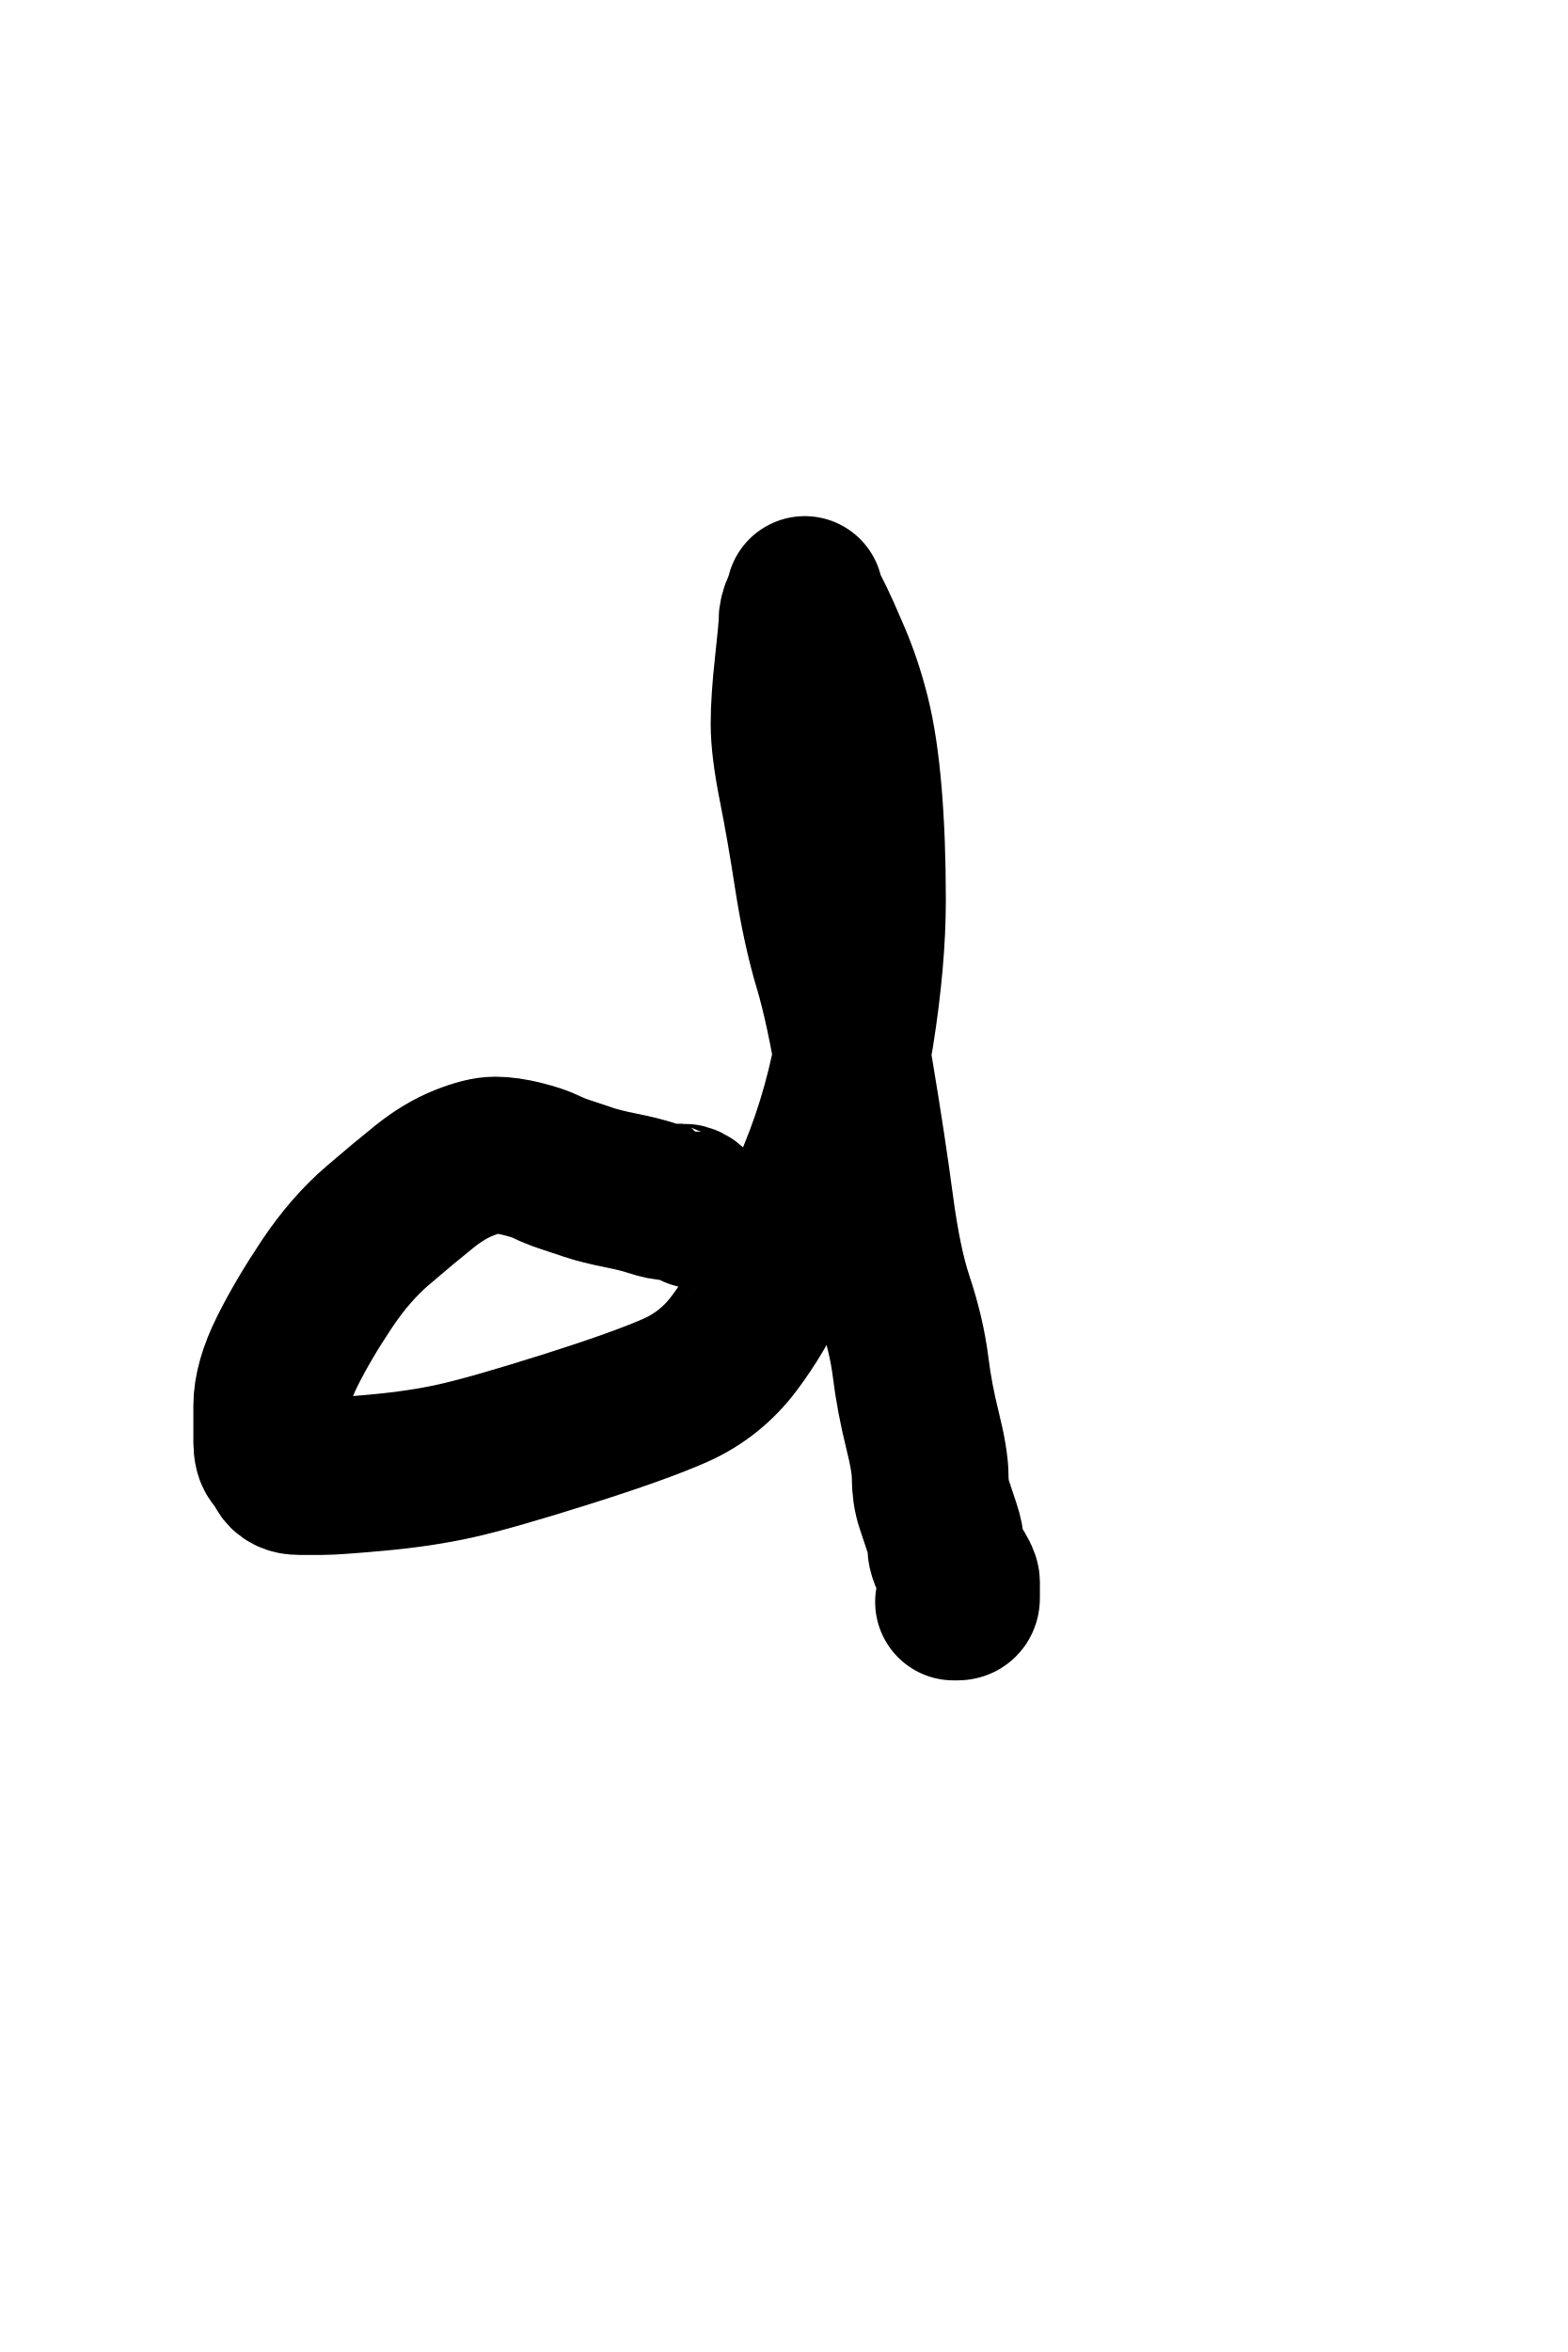
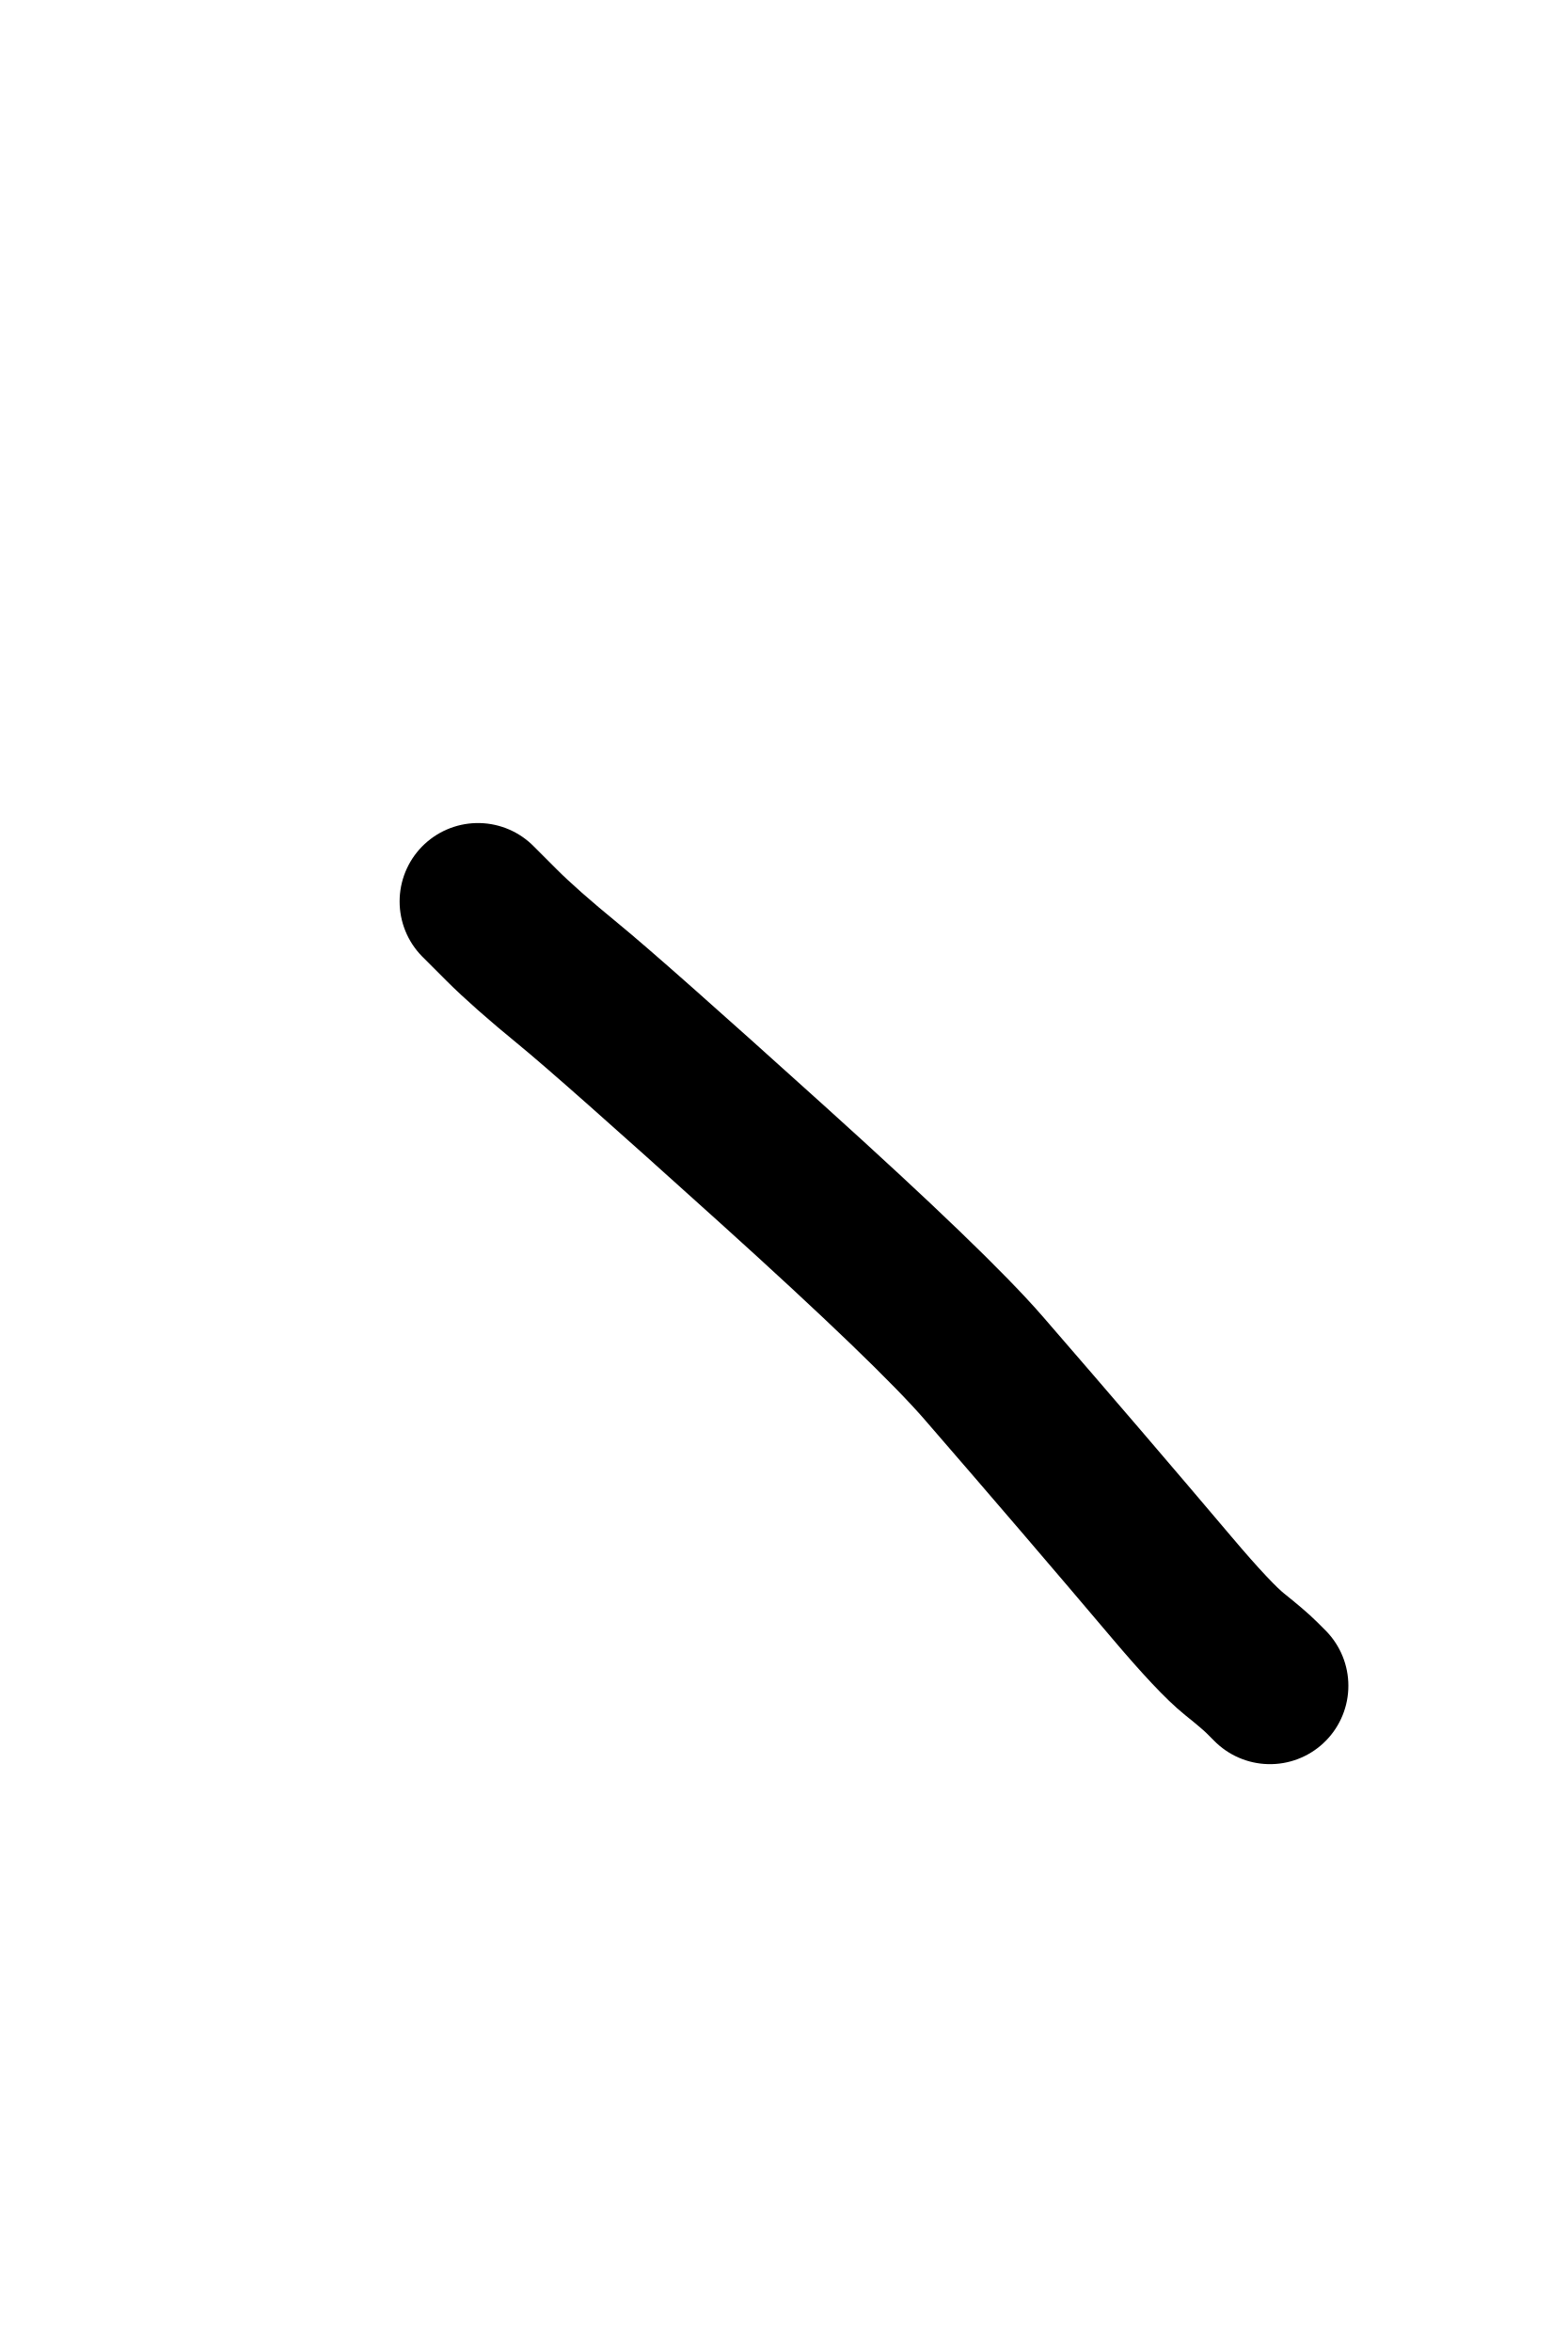
- <svg xmlns="http://www.w3.org/2000/svg" version="1.1" width="200" height="300" viewBox="0 0 200 300" xml:space="preserve">
-   <defs>
- </defs>
-   <g transform="matrix(1 0 0 1 78.67 139.9)">
-     <path style="stroke: rgb(0,0,0); stroke-width: 20; stroke-dasharray: none; stroke-linecap: round; stroke-dashoffset: 0; stroke-linejoin: round; stroke-miterlimit: 10; fill: none; fill-rule: nonzero; opacity: 1;" transform=" translate(-78.67, -139.9)" d="M 88.687 154.333 Q 88.667 154.333 88.167 153.833 Q 87.667 153.333 87.167 153.333 Q 86.667 153.333 85.667 153.333 Q 84.667 153.333 83.167 152.833 Q 81.667 152.333 79.167 151.833 Q 76.667 151.333 75.167 150.833 Q 73.667 150.333 72.167 149.833 Q 70.667 149.333 69.667 148.833 Q 68.667 148.333 66.667 147.833 Q 64.667 147.333 63.167 147.333 Q 61.667 147.333 59.167 148.333 Q 56.667 149.333 54.167 151.333 Q 51.667 153.333 48.167 156.333 Q 44.667 159.333 41.667 163.833 Q 38.667 168.333 36.667 172.333 Q 34.667 176.333 34.667 179.333 Q 34.667 182.333 34.667 183.833 Q 34.667 185.333 35.167 185.833 Q 35.667 186.333 36.167 187.333 Q 36.667 188.333 38.167 188.333 Q 39.667 188.333 41.167 188.333 Q 42.667 188.333 48.167 187.833 Q 53.667 187.333 58.167 186.333 Q 62.667 185.333 72.167 182.333 Q 81.667 179.333 86.167 177.333 Q 90.667 175.333 93.667 171.333 Q 96.667 167.333 98.667 162.833 Q 100.667 158.333 104.167 149.833 Q 107.667 141.333 109.167 131.833 Q 110.667 122.333 110.667 114.833 Q 110.667 107.333 110.167 101.333 Q 109.667 95.333 108.667 91.333 Q 107.667 87.333 106.167 83.833 Q 104.667 80.333 104.167 79.333 Q 103.667 78.333 103.167 77.333 Q 102.667 76.333 102.667 75.833 Q 102.667 75.333 102.667 75.833 Q 102.667 76.333 102.167 77.333 Q 101.667 78.333 101.667 79.333 Q 101.667 80.333 101.167 84.833 Q 100.667 89.333 100.667 92.333 Q 100.667 95.333 101.667 100.333 Q 102.667 105.333 103.667 111.833 Q 104.667 118.333 106.167 123.333 Q 107.667 128.333 109.167 137.333 Q 110.667 146.333 111.667 153.833 Q 112.667 161.333 114.167 165.833 Q 115.667 170.333 116.167 174.333 Q 116.667 178.333 117.667 182.333 Q 118.667 186.333 118.667 188.333 Q 118.667 190.333 119.167 191.833 Q 119.667 193.333 120.167 194.833 Q 120.667 196.333 120.667 197.333 Q 120.667 198.333 121.667 199.833 Q 122.667 201.333 122.667 201.833 Q 122.667 202.333 122.667 202.833 Q 122.667 203.333 122.667 203.833 Q 122.667 204.333 122.167 204.333 L 121.647 204.333" stroke-linecap="round" />
+ <svg version="1.1" viewBox="0 0 200 300" xml:space="preserve">
+   <defs />
+   <g transform="matrix(1 0 0 1 111.5 165)">
+     <path style="stroke:rgb(0,0,0);stroke-width:20;stroke-dasharray:none;stroke-linecap:round;stroke-dashoffset:0;stroke-linejoin:round;stroke-miterlimit:10;fill:none;fill-rule:nonzero;opacity:1" transform=" translate(-111.5, -165)" d="M 60.98 114.98 Q 61 115 64 118 Q 67 121 72.5 125.5 Q 78 130 98.5 148.5 Q 119 167 125.5 174.5 Q 132 182 138 189 Q 144 196 149.5 202.5 Q 155 209 157.5 211 Q 160 213 161 214 L 162.02 215.02" stroke-linecap="round" />
  </g>
</svg>
